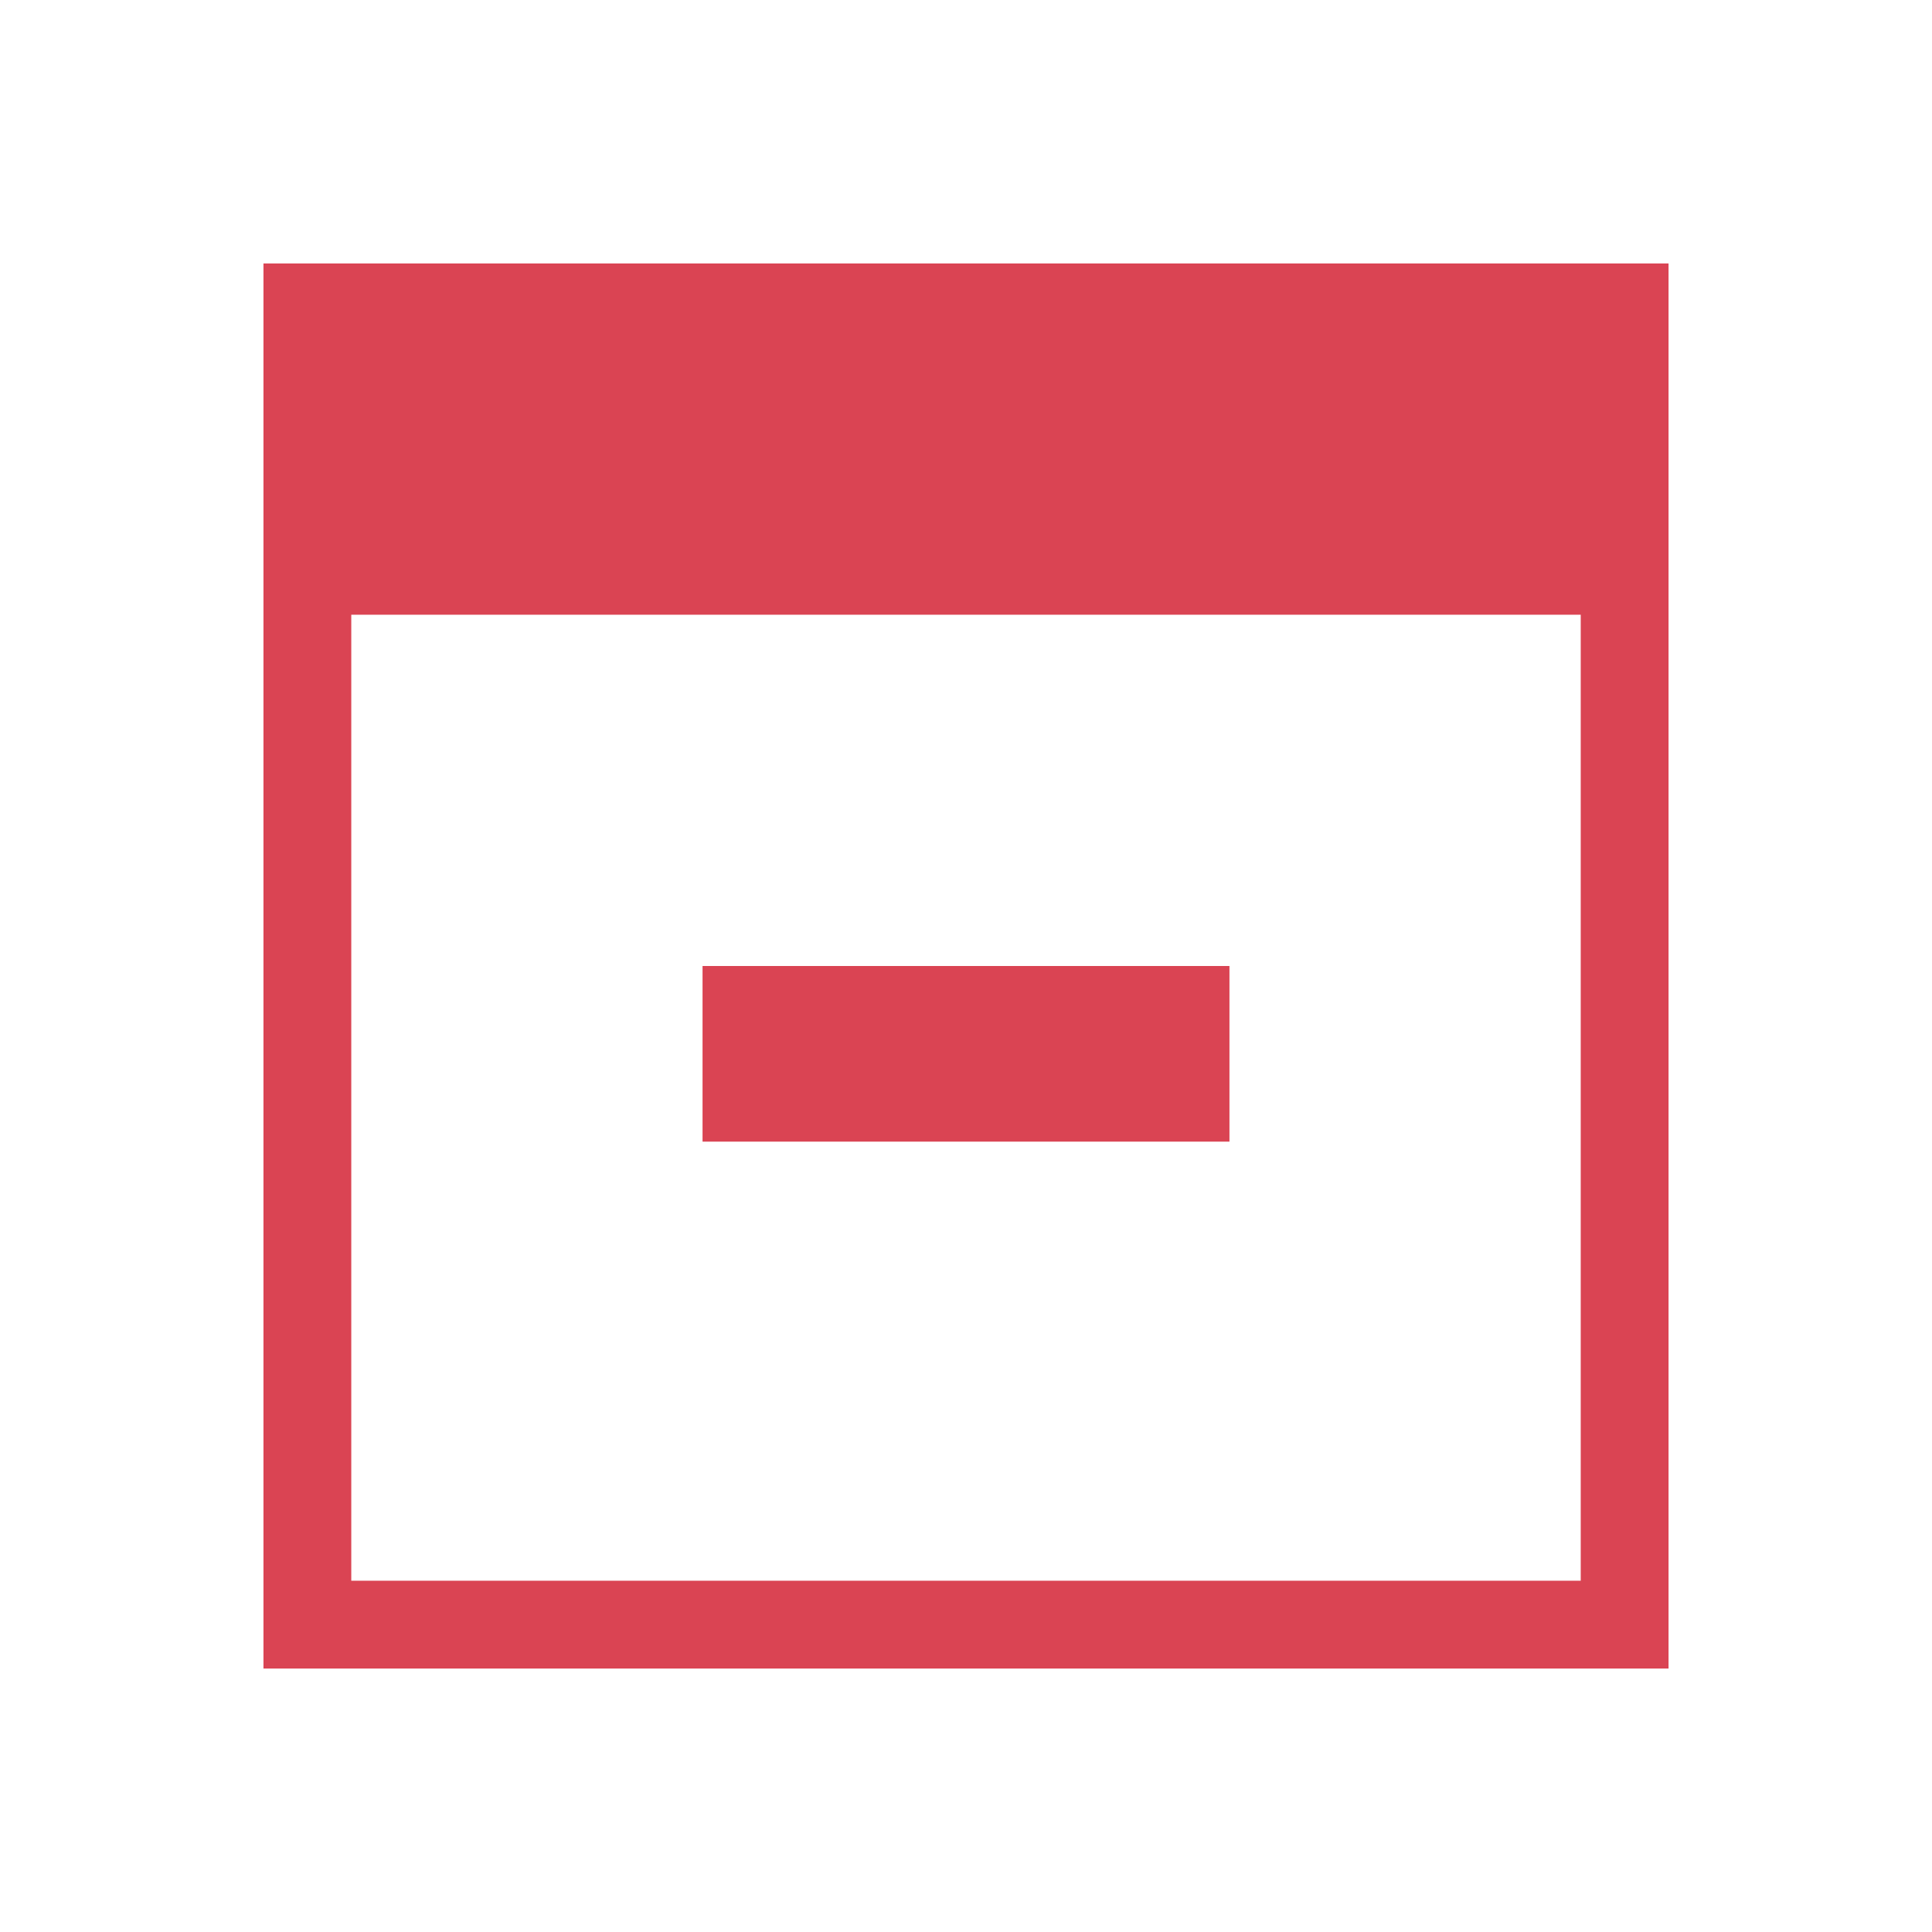
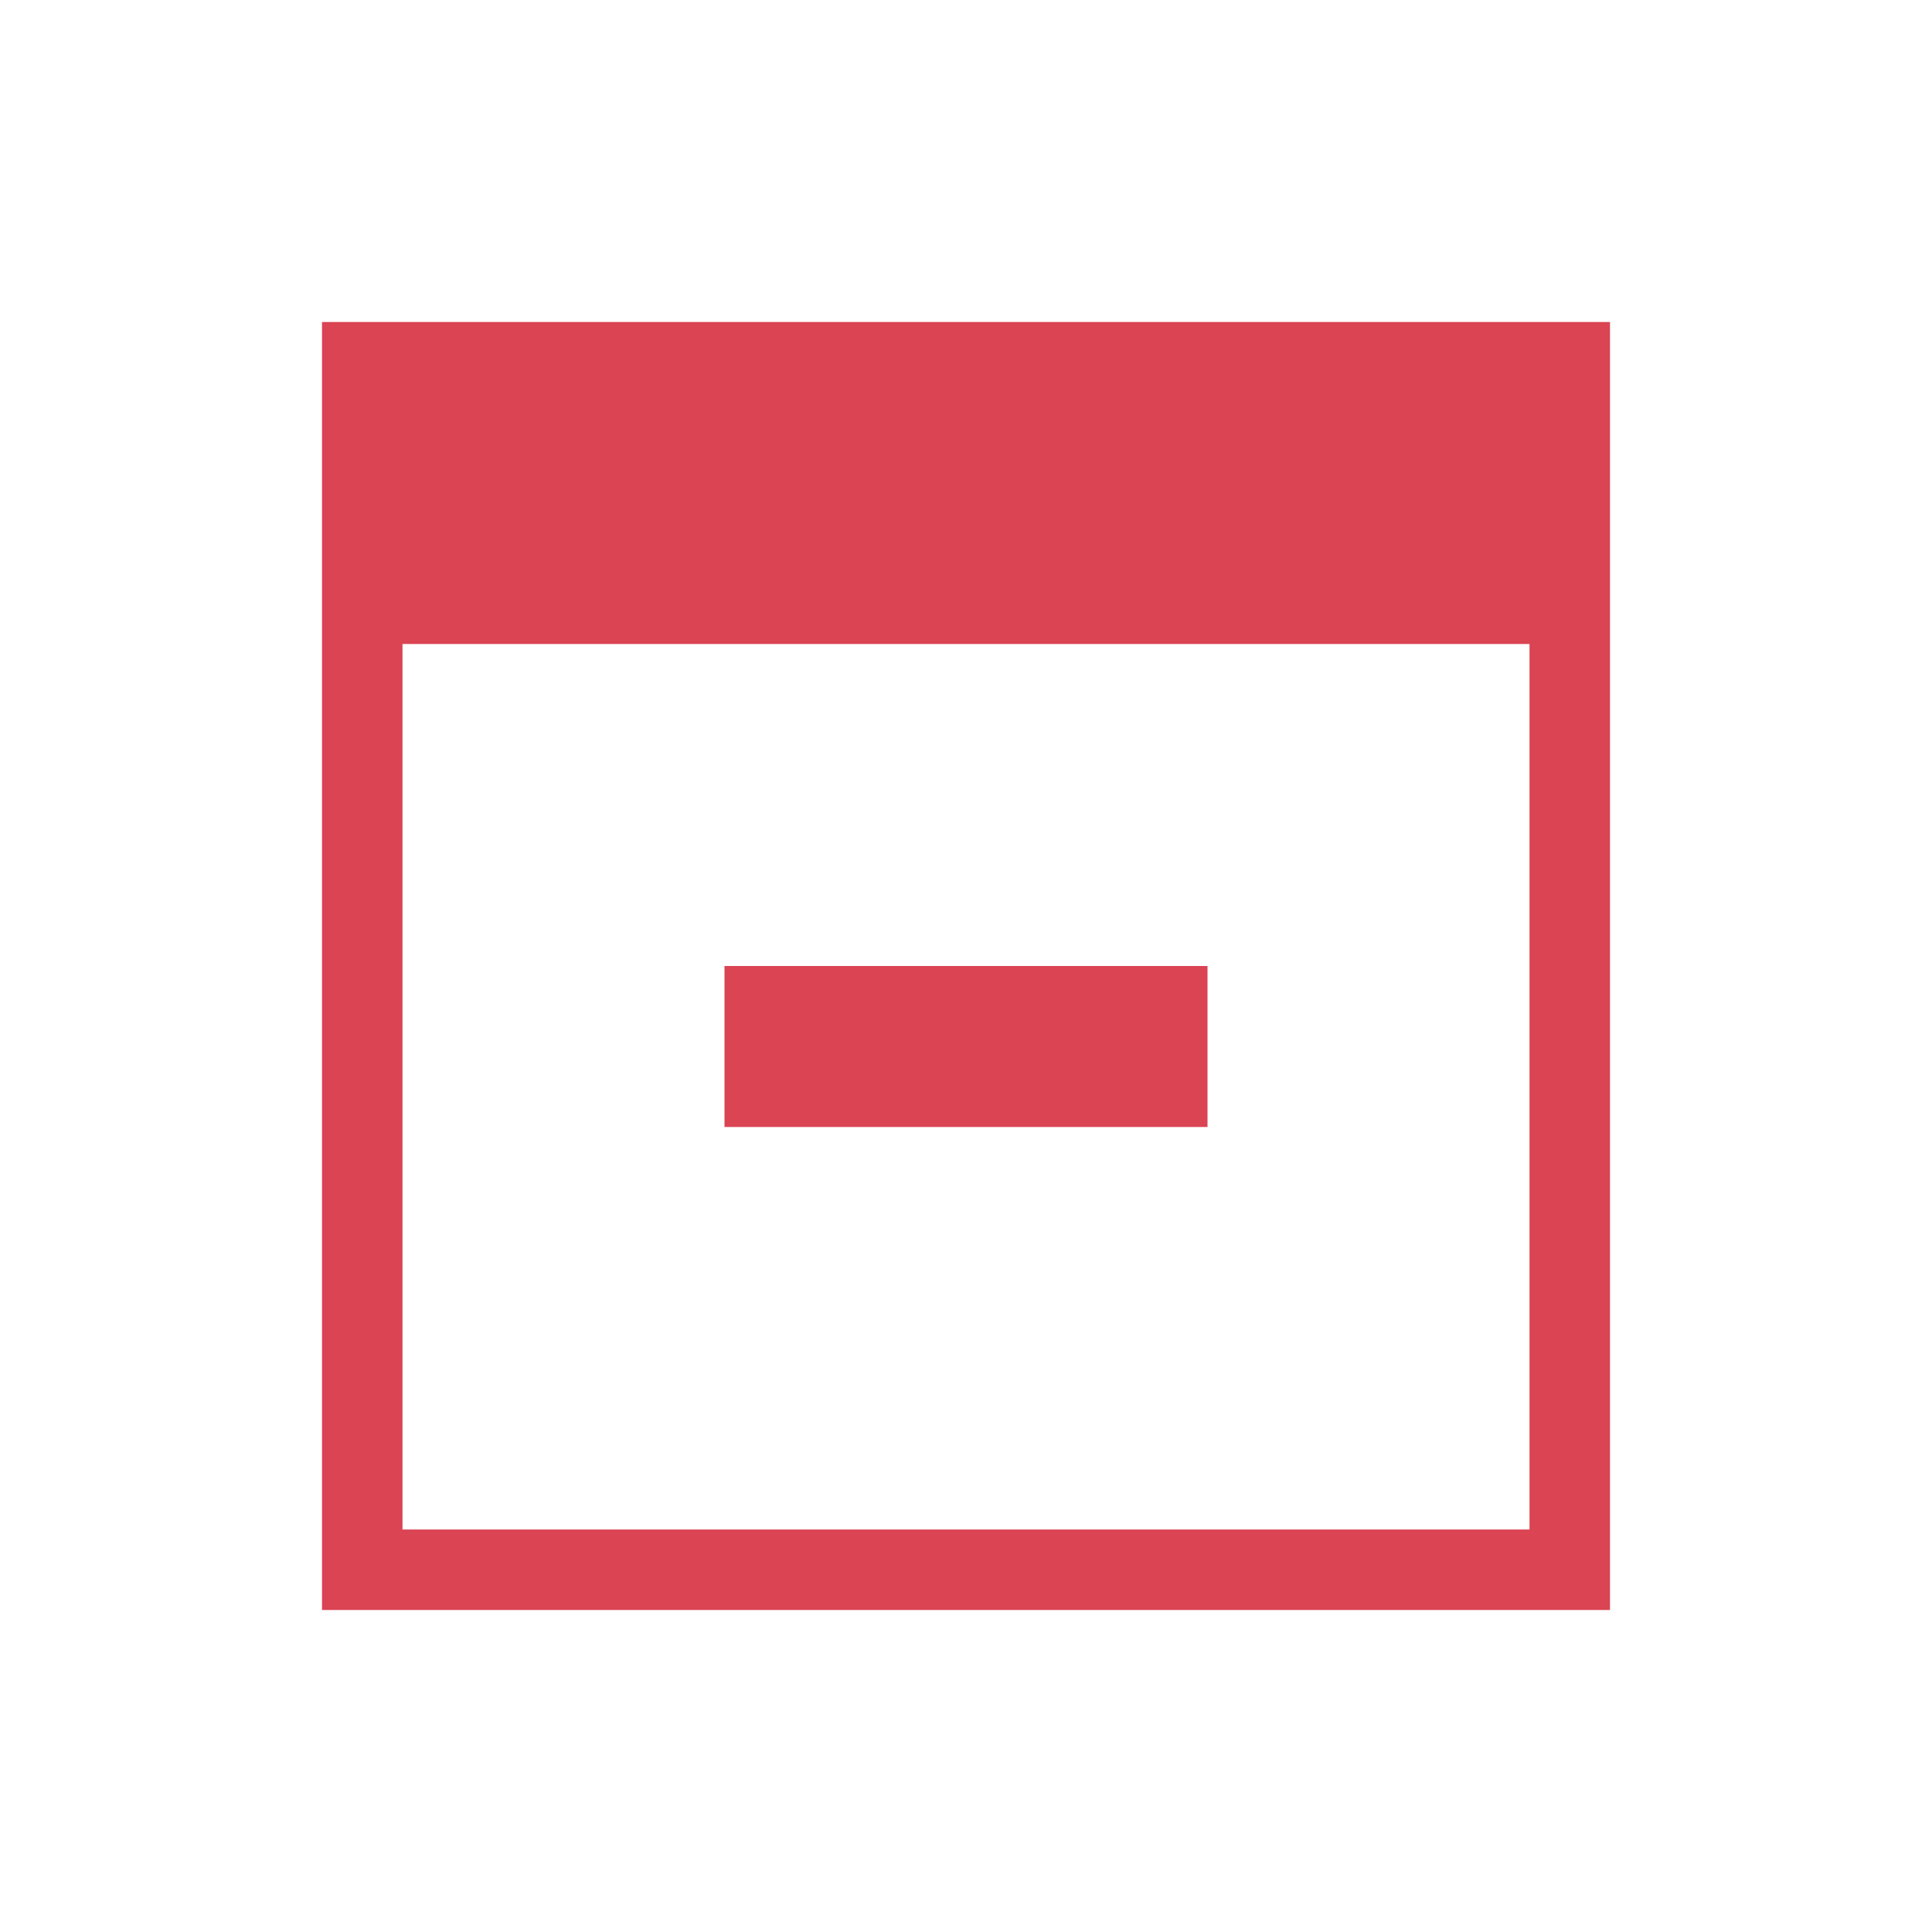
- <svg xmlns="http://www.w3.org/2000/svg" width="22" height="22">
+ <svg xmlns="http://www.w3.org/2000/svg" width="24" height="24">
  <defs id="defs3051">
    <style type="text/css" id="current-color-scheme">
-         .ColorScheme-NegativeText {
-             color:#da4453;
-         }
+             .ColorScheme-NegativeText {
+                 color:#da4453;
+             }
        </style>
  </defs>
-   <path style="fill:currentColor;fill-opacity:1;stroke:none" class="ColorScheme-NegativeText" d="m3 3v4 12h1 14 1v-1-12-3h-15-1m1 4h14v11h-14v-11m4 4v2h6v-2h-6" />
+   <path style="fill:currentColor;fill-opacity:1;stroke:none" class="ColorScheme-NegativeText" d="M4 4v16h16V4H4m1 4h14v11H5V8m4 4v2h6v-2H9" fill="#da4453" />
</svg>
